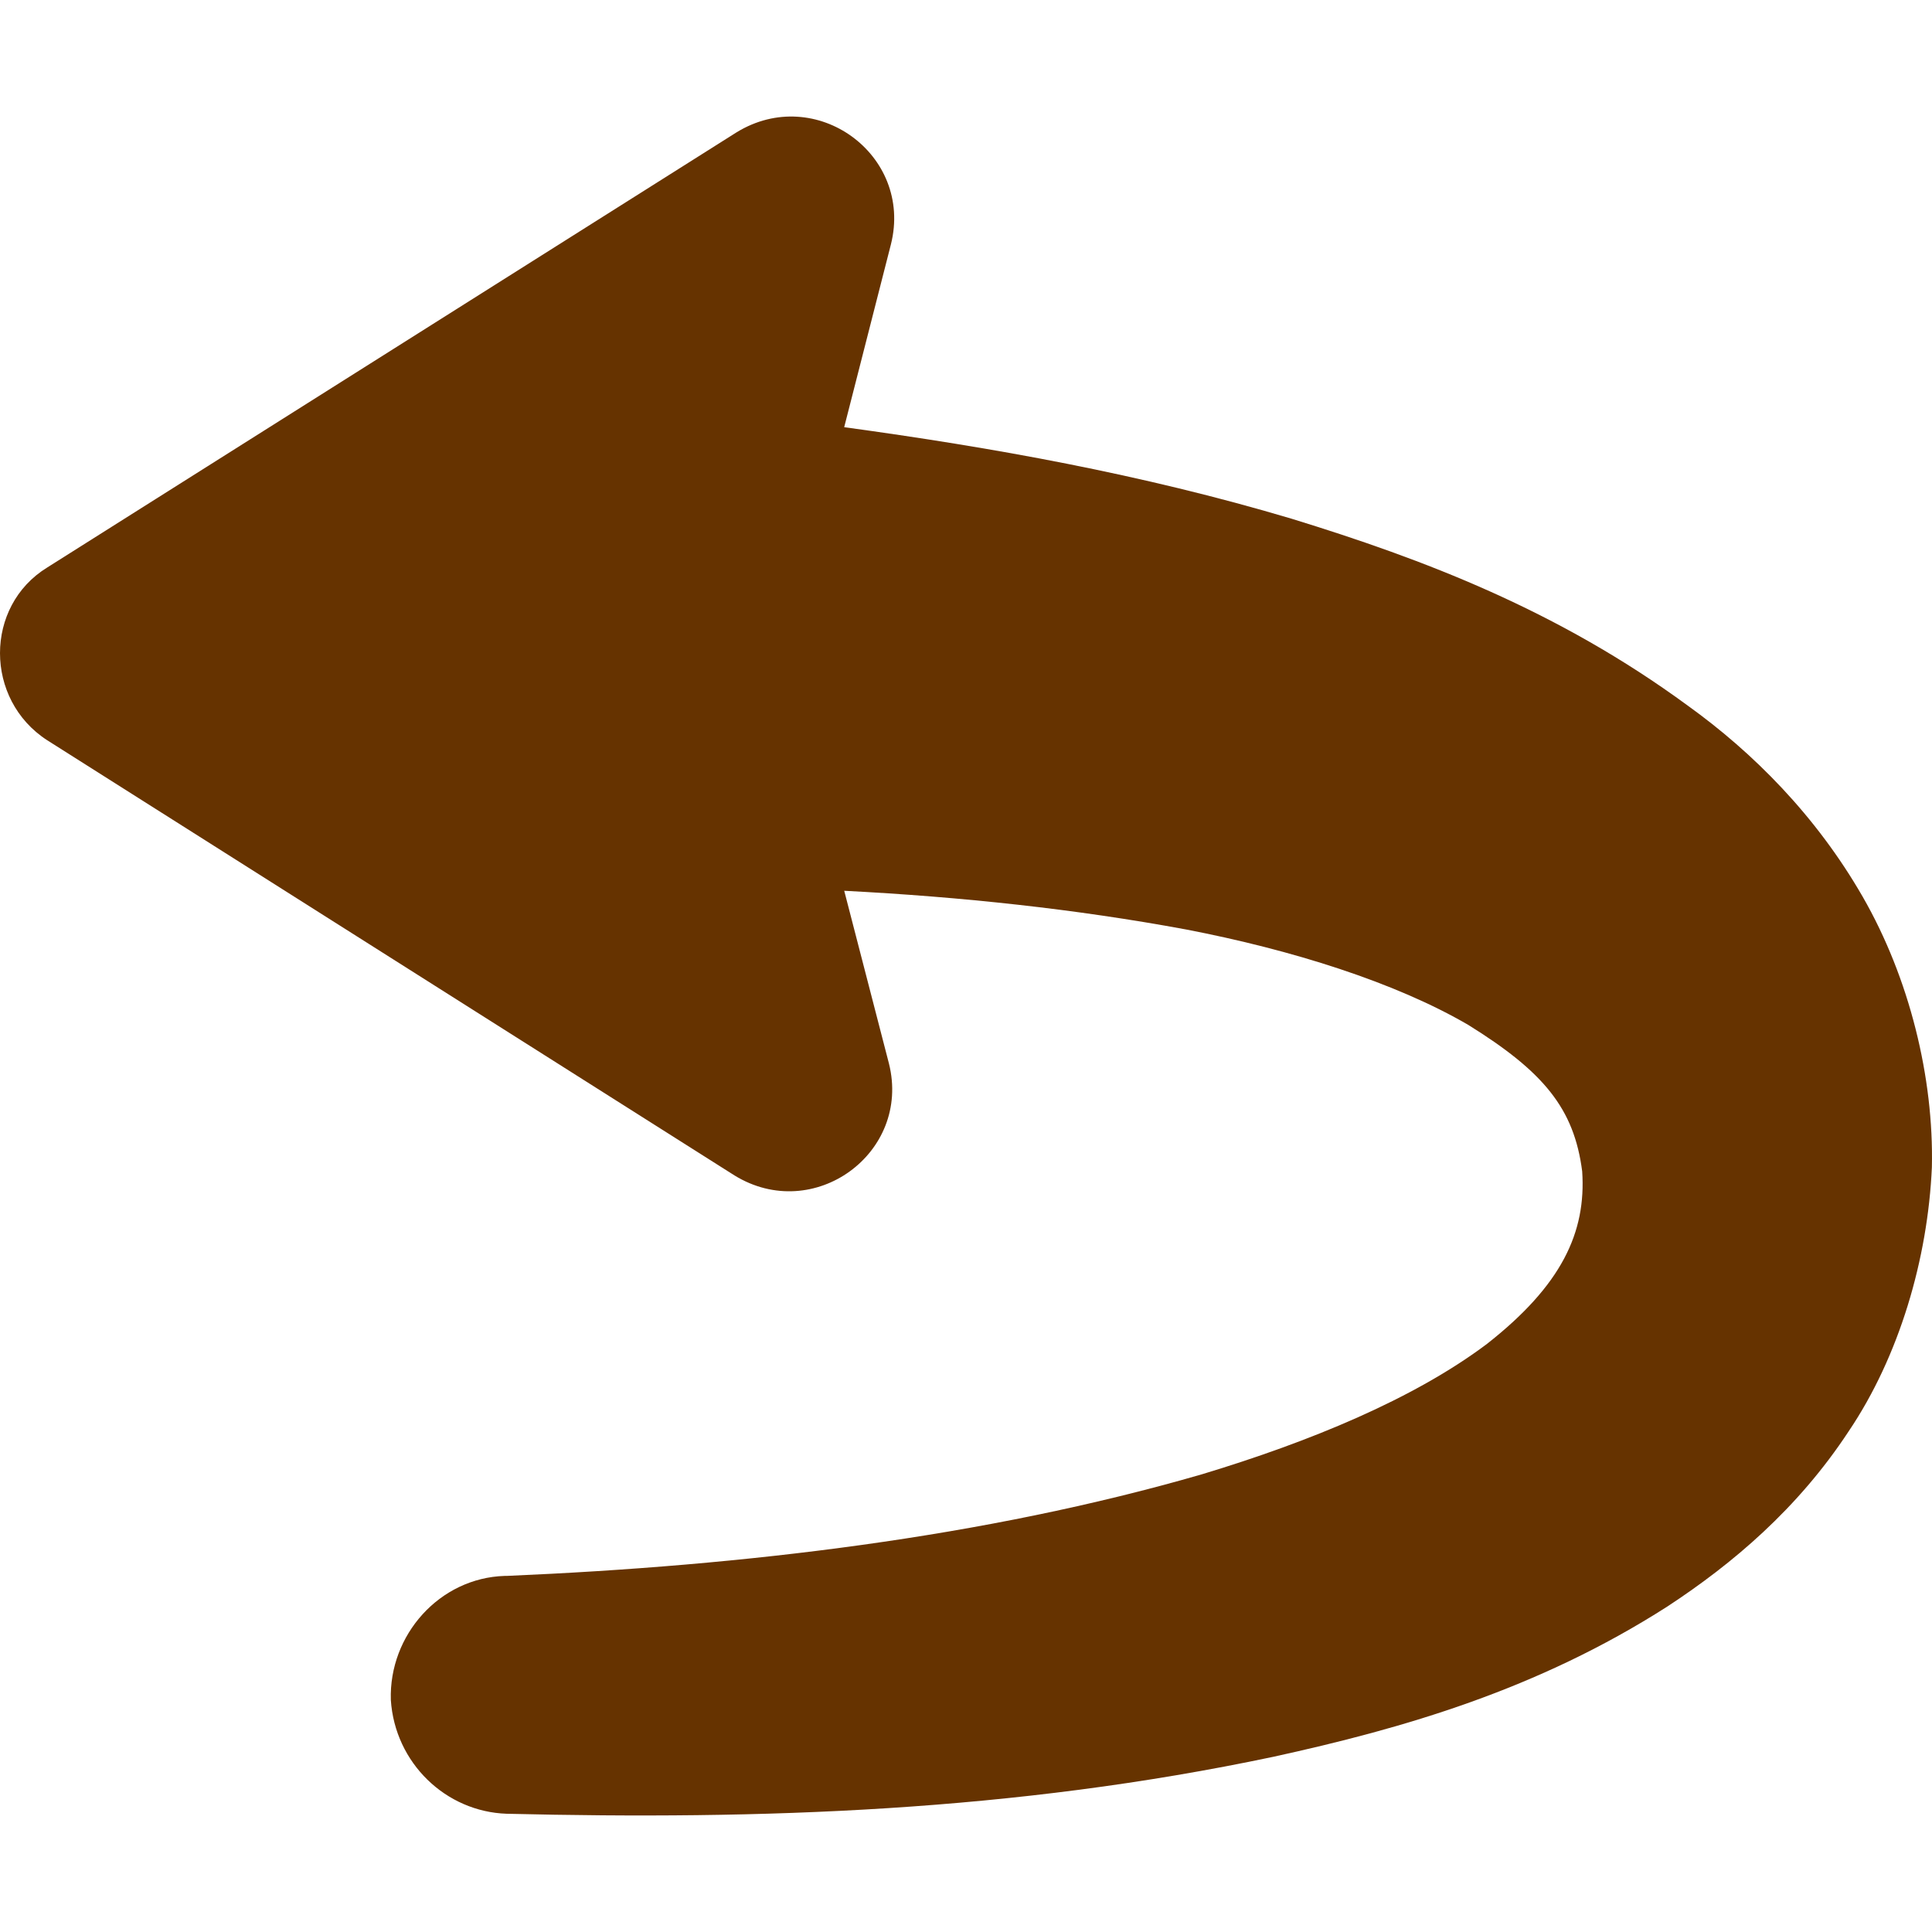
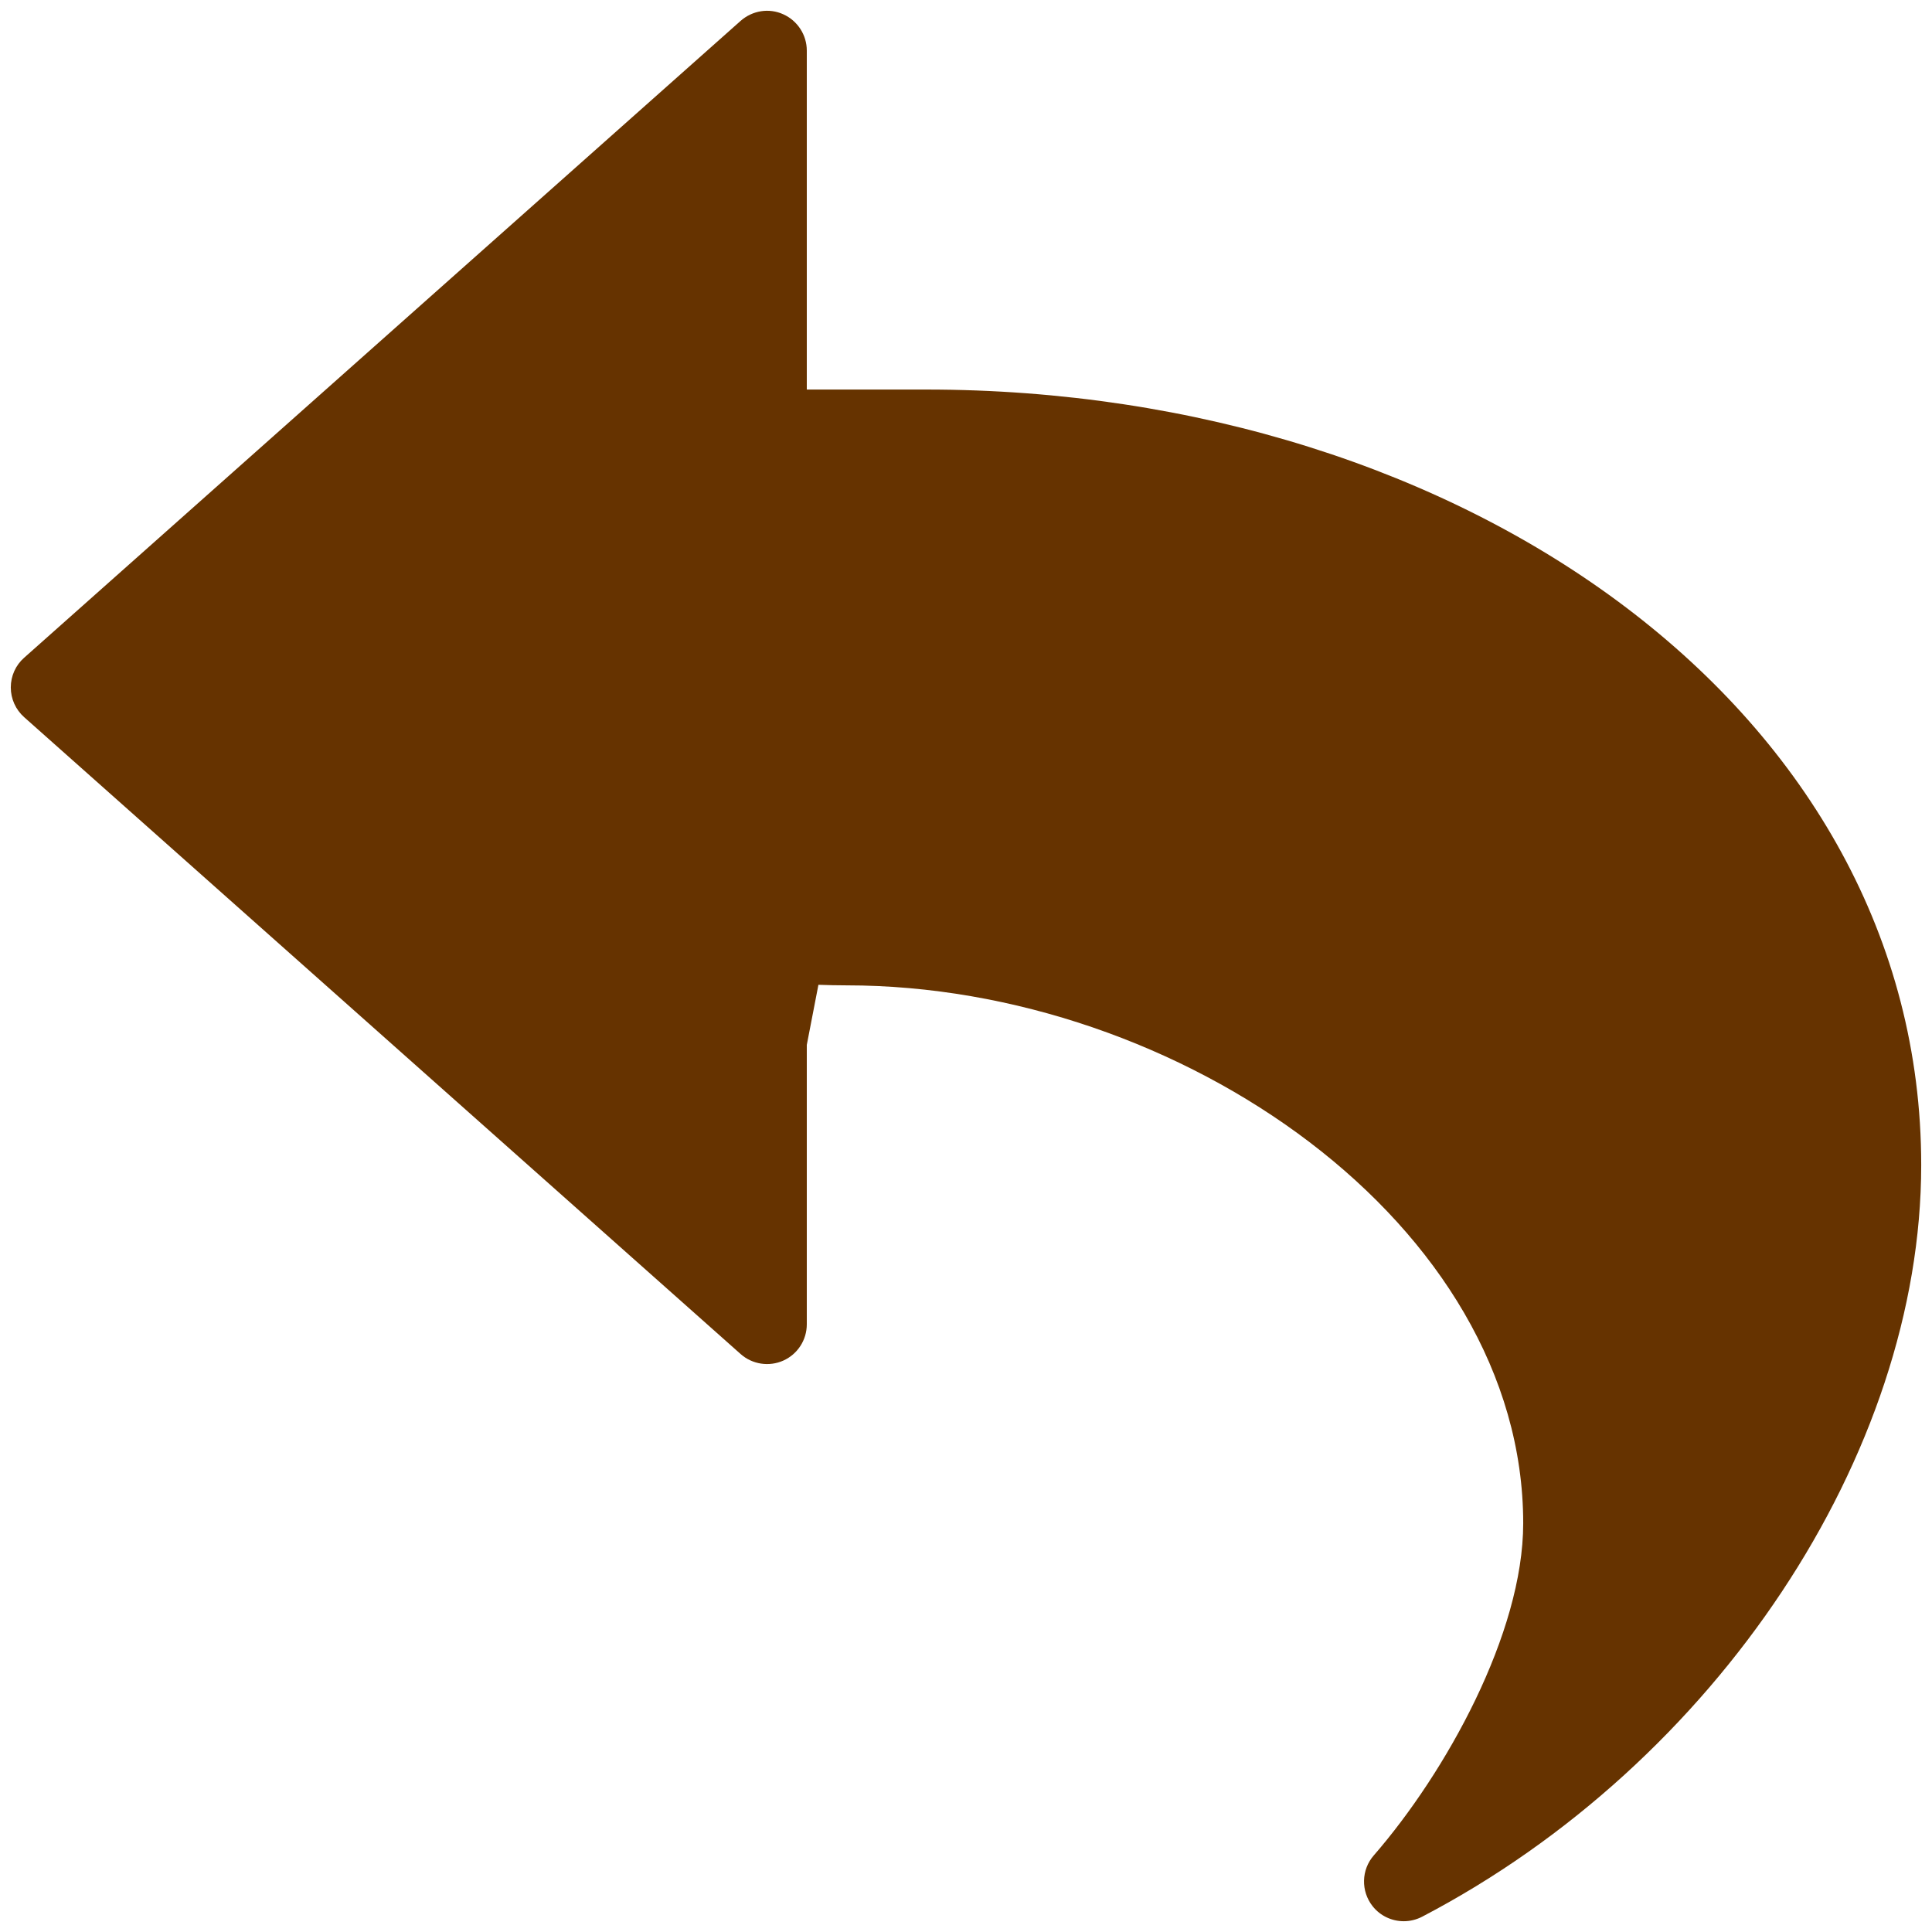
- <svg xmlns="http://www.w3.org/2000/svg" width="64px" height="64px" viewBox="0 0 64 64" version="1.1" id="SVGRoot">
+ <svg xmlns="http://www.w3.org/2000/svg" id="SVGRoot" version="1.1" viewBox="0 0 64 64" height="64px" width="64px">
  <defs id="defs869" />
  <g id="layer1">
-     <path style="stroke-width:0.673;fill:#663300;fill-opacity:1" d="m 61.235,47.421 c -1.684,2.559 -3.839,4.378 -5.994,5.792 -4.31,2.761 -8.755,4.041 -13.065,4.984 -8.62,1.818 -16.971,2.088 -25.39,1.886 -2.02,-0.067 -3.704,-1.684 -3.839,-3.771 -0.067,-2.155 1.616,-4.041 3.771,-4.108 h 0.067 c 7.88,-0.337 15.827,-1.28 23.033,-3.367 3.569,-1.078 7.004,-2.492 9.429,-4.31 2.492,-1.953 3.3,-3.704 3.165,-5.725 -0.269,-2.088 -1.28,-3.3 -3.771,-4.849 -2.424,-1.414 -5.859,-2.492 -9.361,-3.165 -3.637,-0.673 -7.408,-1.078 -11.314,-1.28 l 1.482,5.725 c 0.741,2.963 -2.492,5.32 -5.118,3.704 L 1.566,24.523 c -2.088,-1.347 -2.088,-4.445 0,-5.725 L 24.396,4.386 c 2.627,-1.616 5.859,0.741 5.118,3.704 l -1.549,6.061 c 4.916,0.673 9.833,1.549 14.816,3.031 4.378,1.347 8.822,3.031 13.133,6.196 2.155,1.549 4.243,3.637 5.792,6.331 1.549,2.694 2.357,5.994 2.29,8.957 -0.135,3.031 -1.078,6.263 -2.761,8.755 z" id="path12" />
+     <g transform="matrix(2.636881,0,0,2.636881,0.3574304,0.3578942)" id="g6">
+       <g id="g4">
+         <path style="fill:#663300;fill-opacity:1" d="M 11.5,4.758 H 10 V 0.5 C 10,0.303 9.884,0.125 9.705,0.044 9.526,-0.038 9.316,-0.004 9.168,0.127 l -9,8 C 0.061,8.221 0,8.357 0,8.5 0,8.643 0.061,8.779 0.168,8.874 l 9,8 c 0.147,0.131 0.358,0.163 0.537,0.083 C 9.885,16.876 10,16.698 10,16.501 v -3.51 l 0.146,-0.755 c 0.118,0.004 0.236,0.007 0.354,0.007 4.178,0 8.5,3.002 8.5,6.758 0,1.383 -0.973,3.132 -1.877,4.172 -0.158,0.181 -0.164,0.449 -0.015,0.638 C 17.205,23.934 17.351,24 17.5,24 17.578,24 17.658,23.981 17.731,23.943 21.422,22.014 24,18.131 24,14.5 24,8.809 18.276,4.758 11.5,4.758 Z" id="path2" />
+       </g>
+     </g>
  </g>
</svg>
